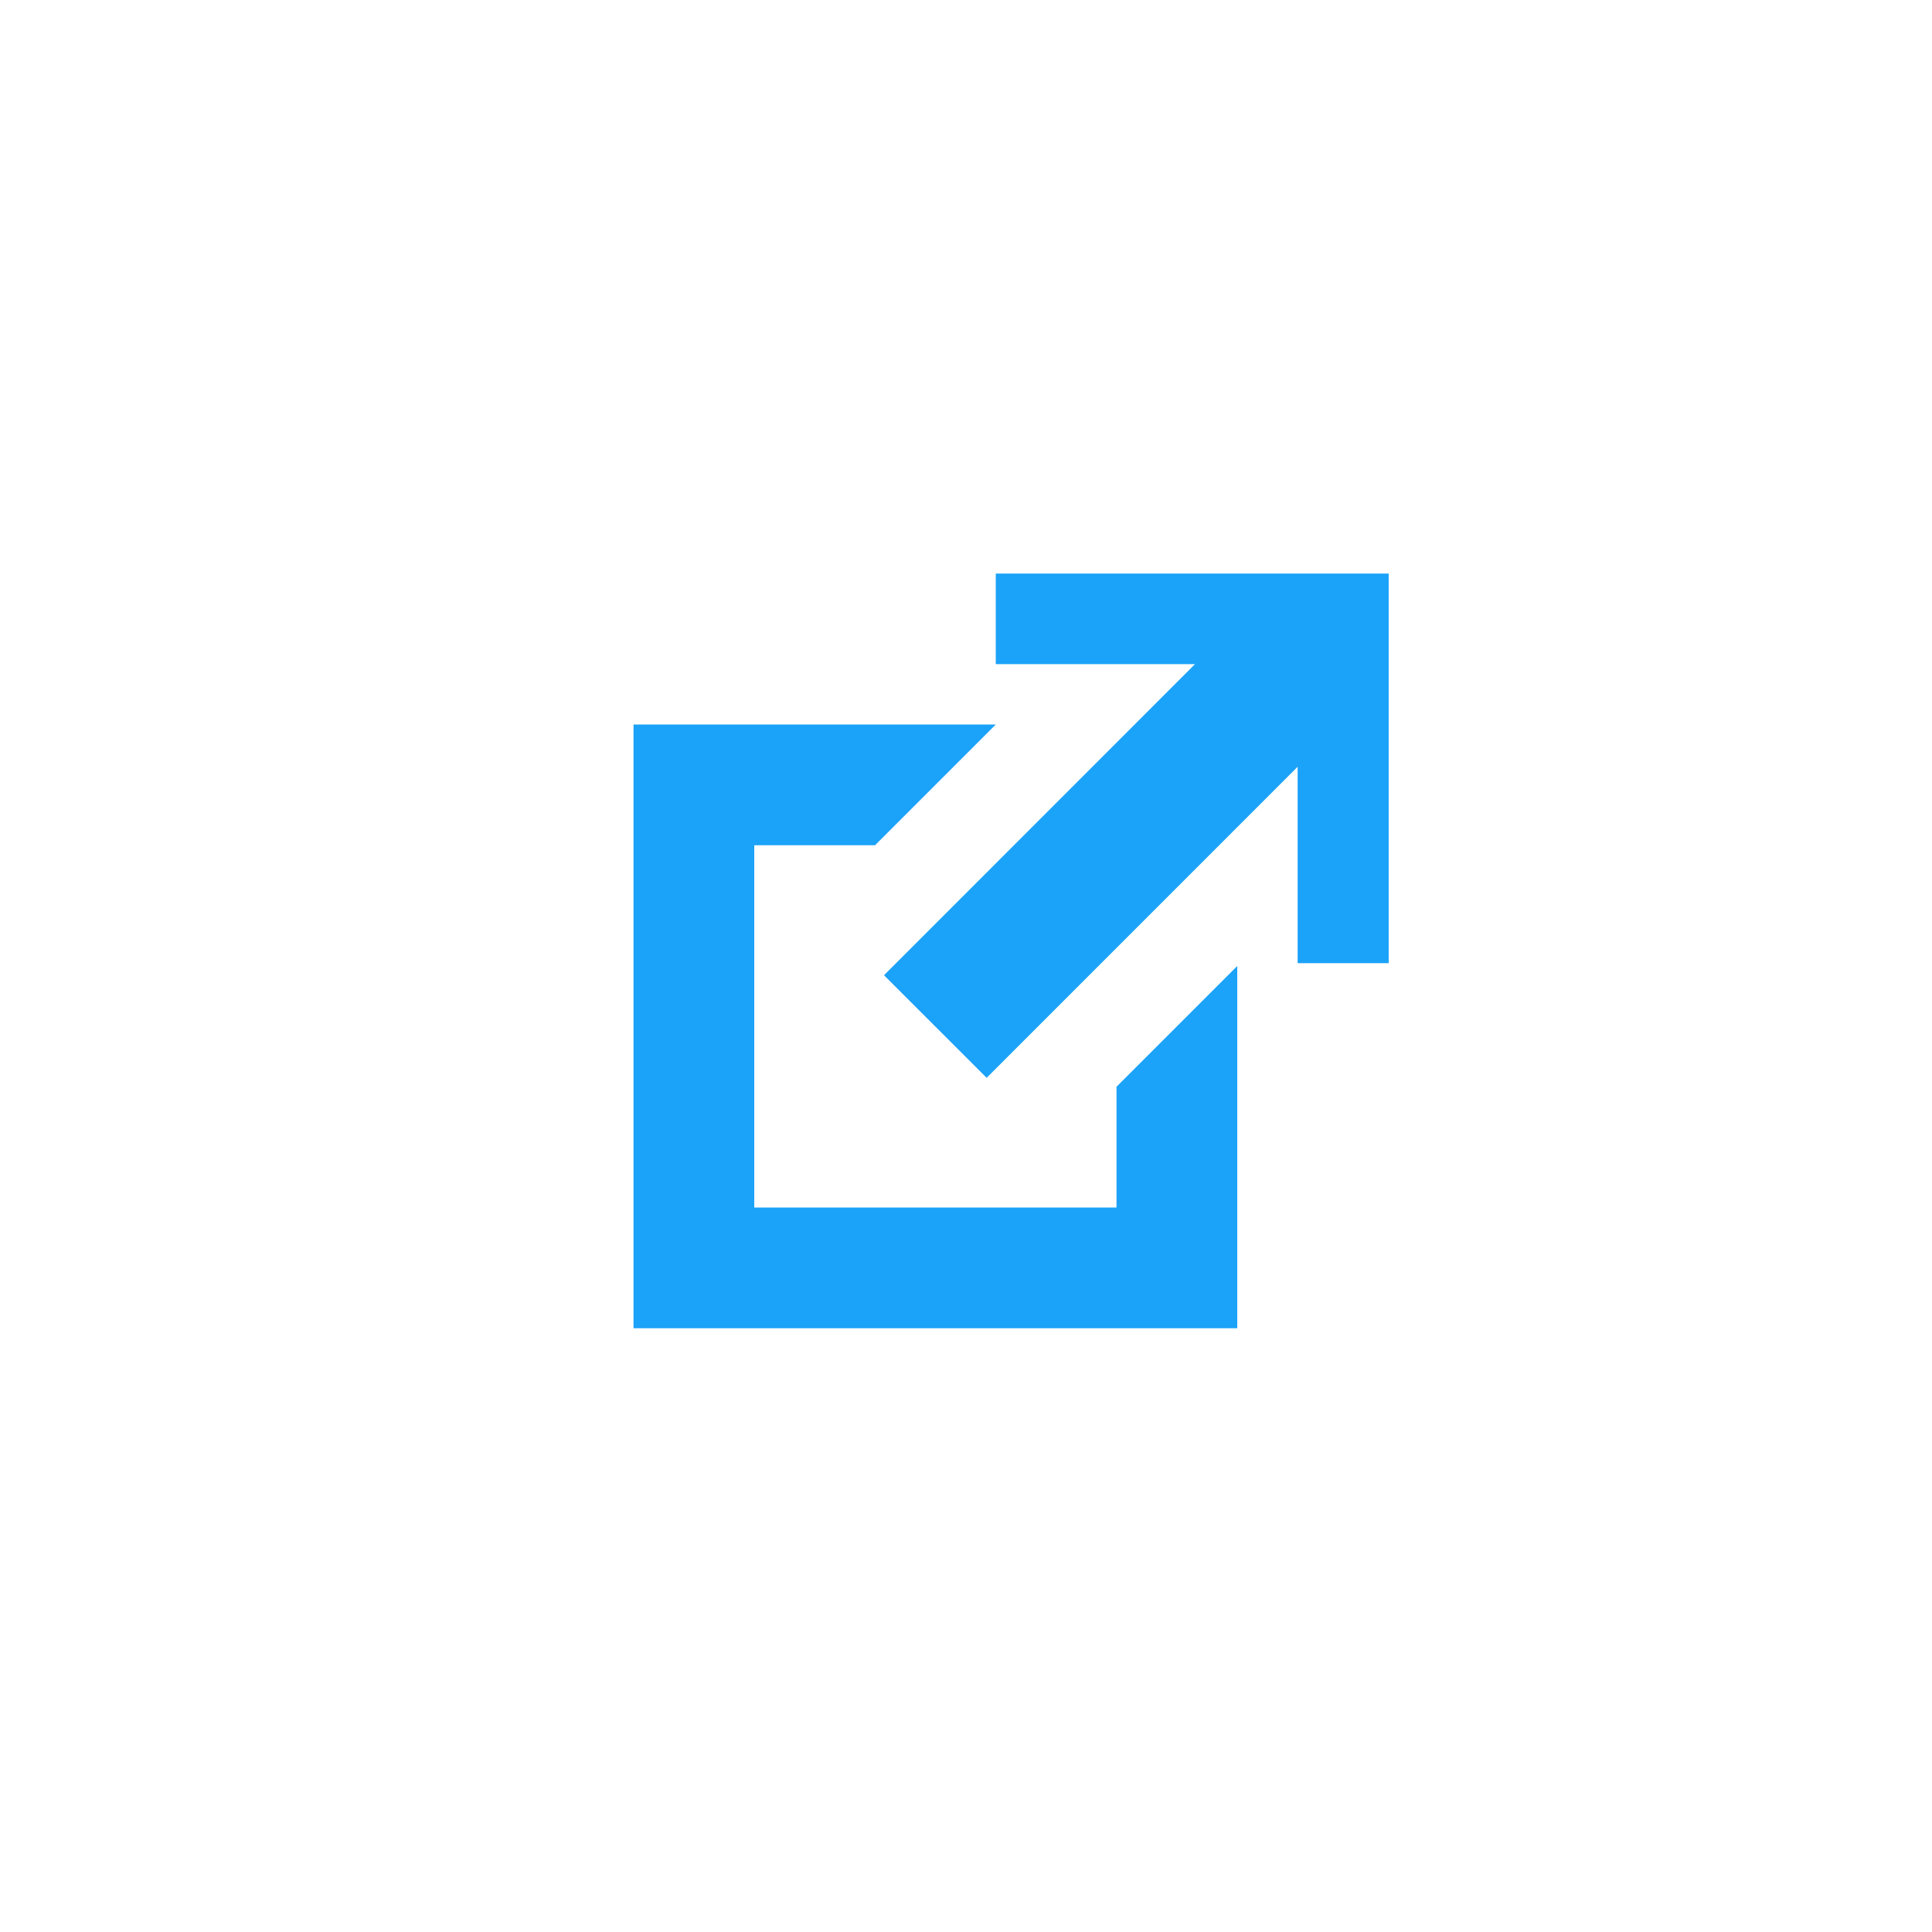
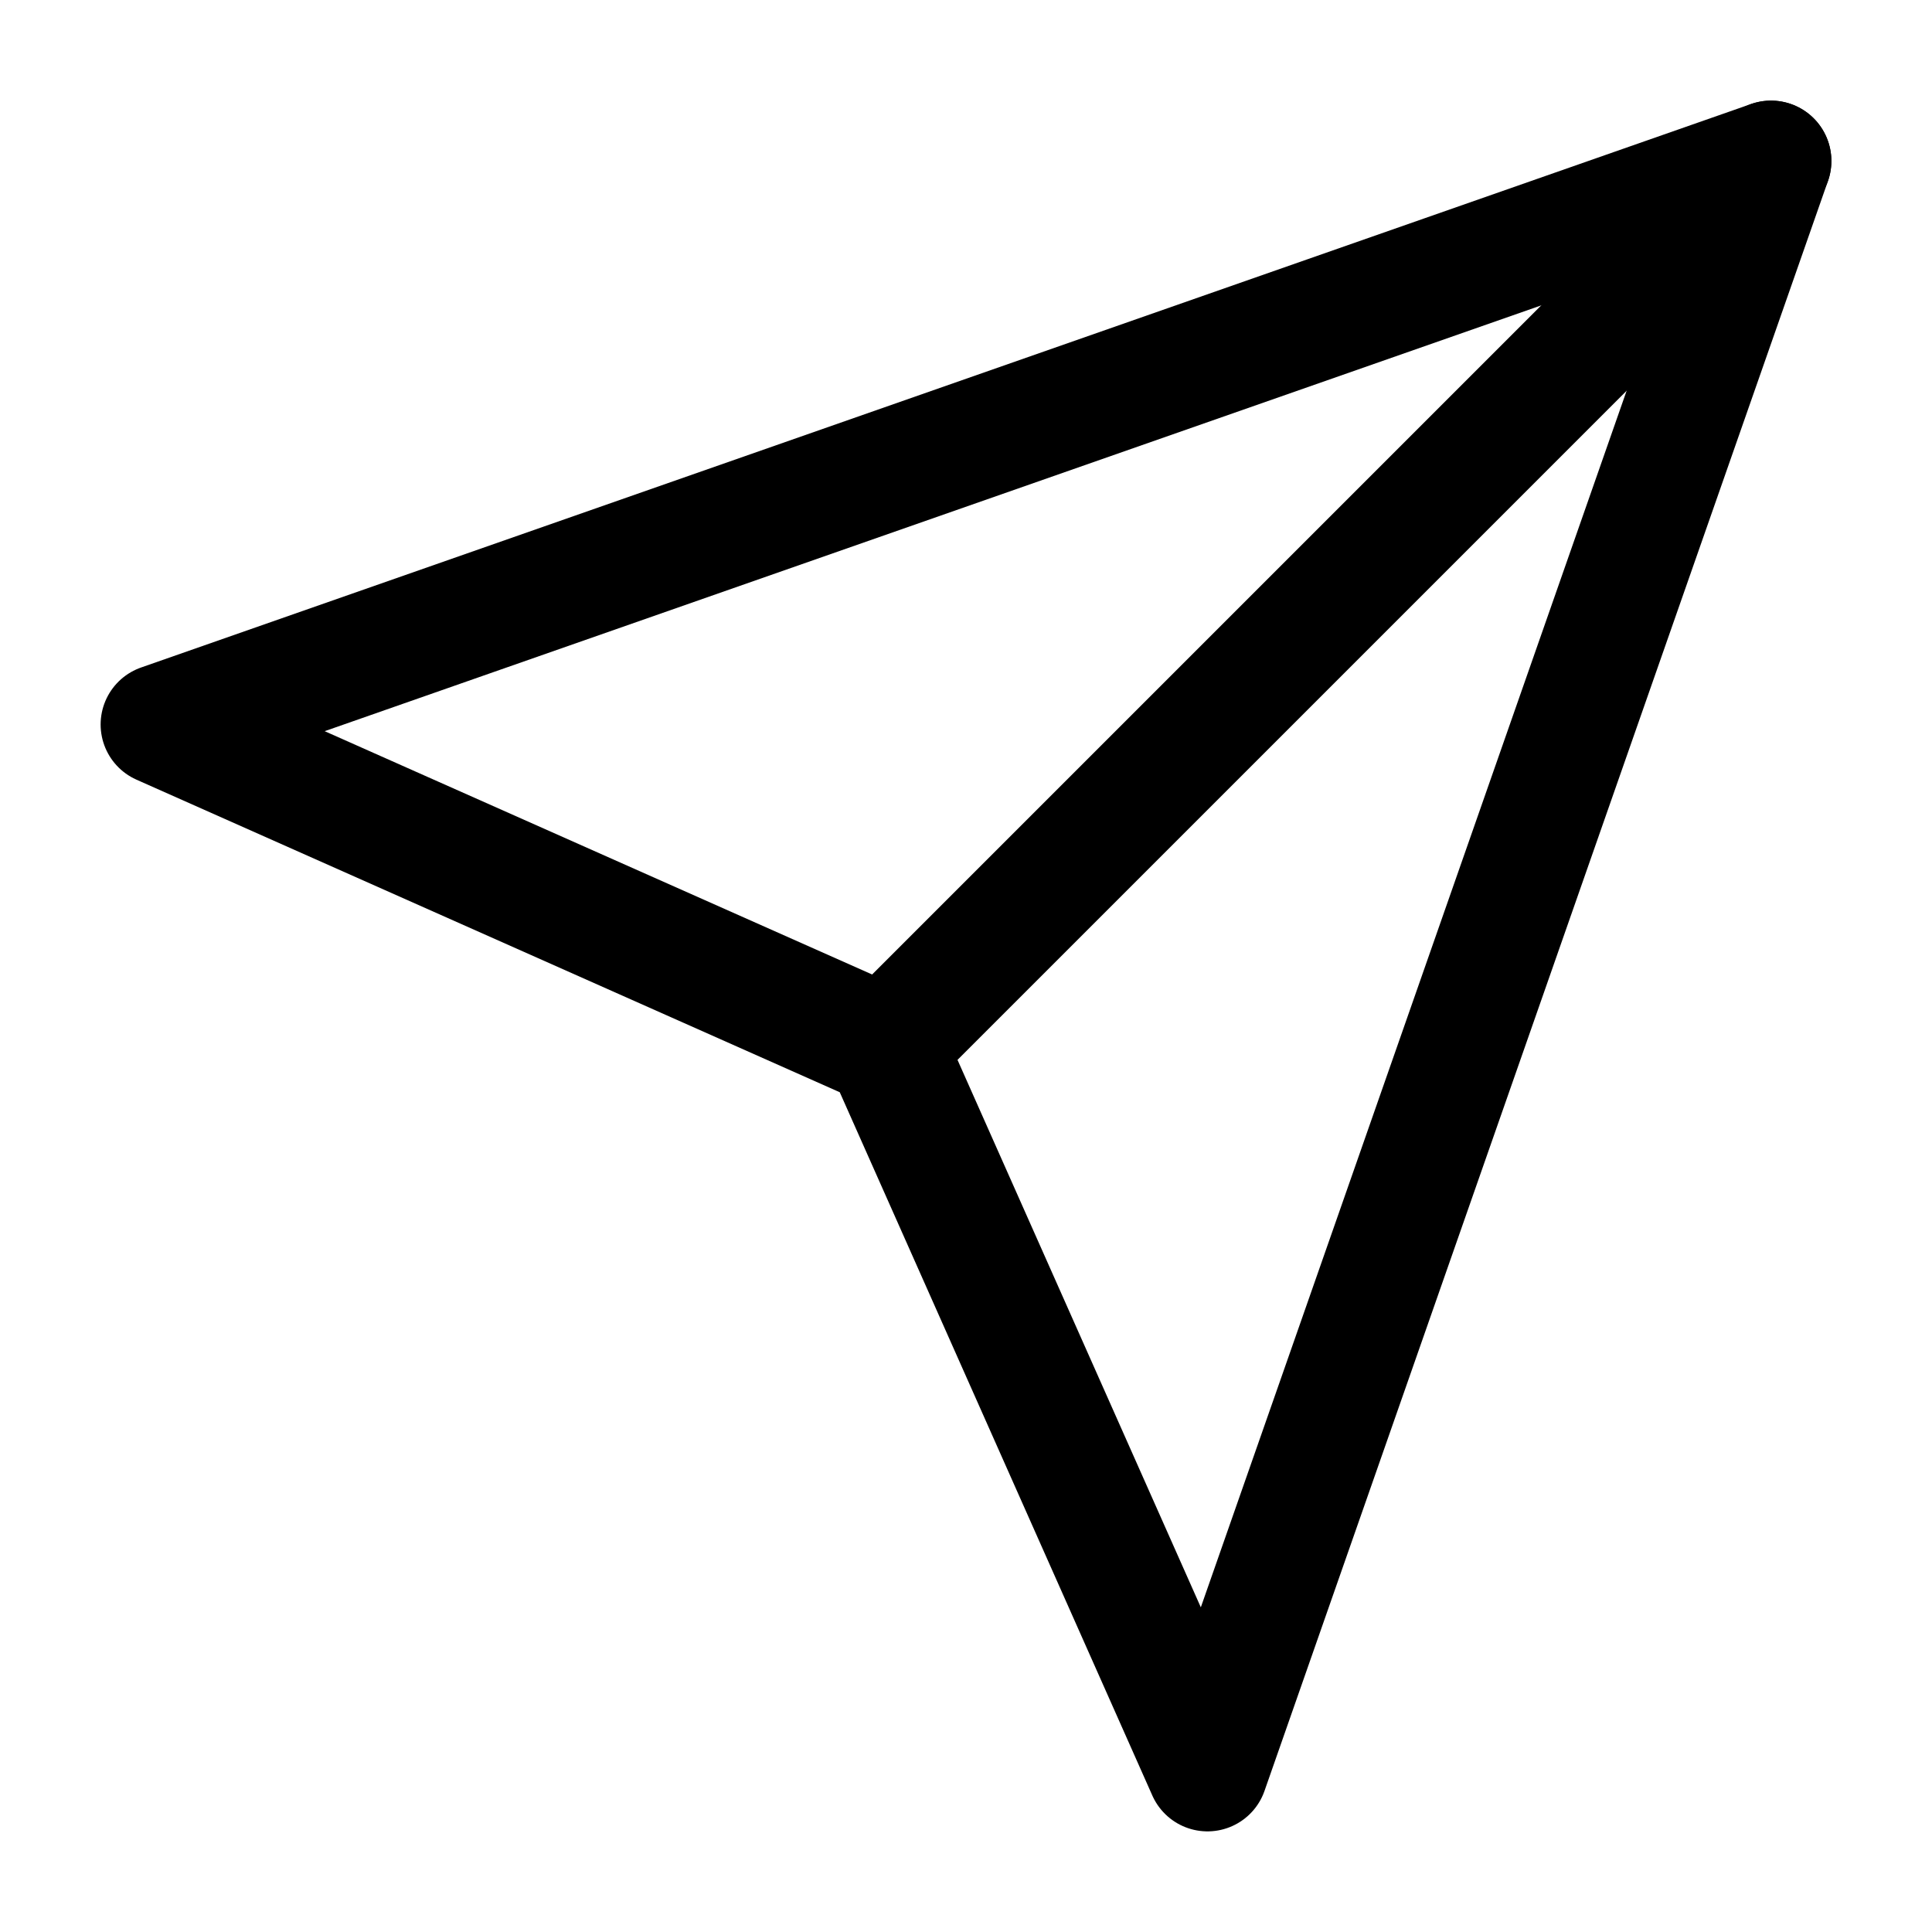
- <svg xmlns="http://www.w3.org/2000/svg" width="32" height="32" viewBox="0 0 32 32">
-   <path fill="none" d="M0 0h32v32H0z" />
-   <path d="M10.493 22V12h6l-2 2h-2v6h6v-2l2-2v6zm4.149-5.847L19.793 11h-3.3V9.5h6.508v6.453h-1.508V12.7l-5.151 5.152z" fill="#1BA2F9" />
+ <svg xmlns="http://www.w3.org/2000/svg" width="24" height="24" viewBox="0 0 24 24" fill="none" stroke="currentColor" stroke-width="1.5" stroke-linecap="round" stroke-linejoin="round">
+   <line x1="22" y1="2" x2="11" y2="13" />
+   <polygon points="22 2 15 22 11 13 2 9 22 2" />
</svg>
